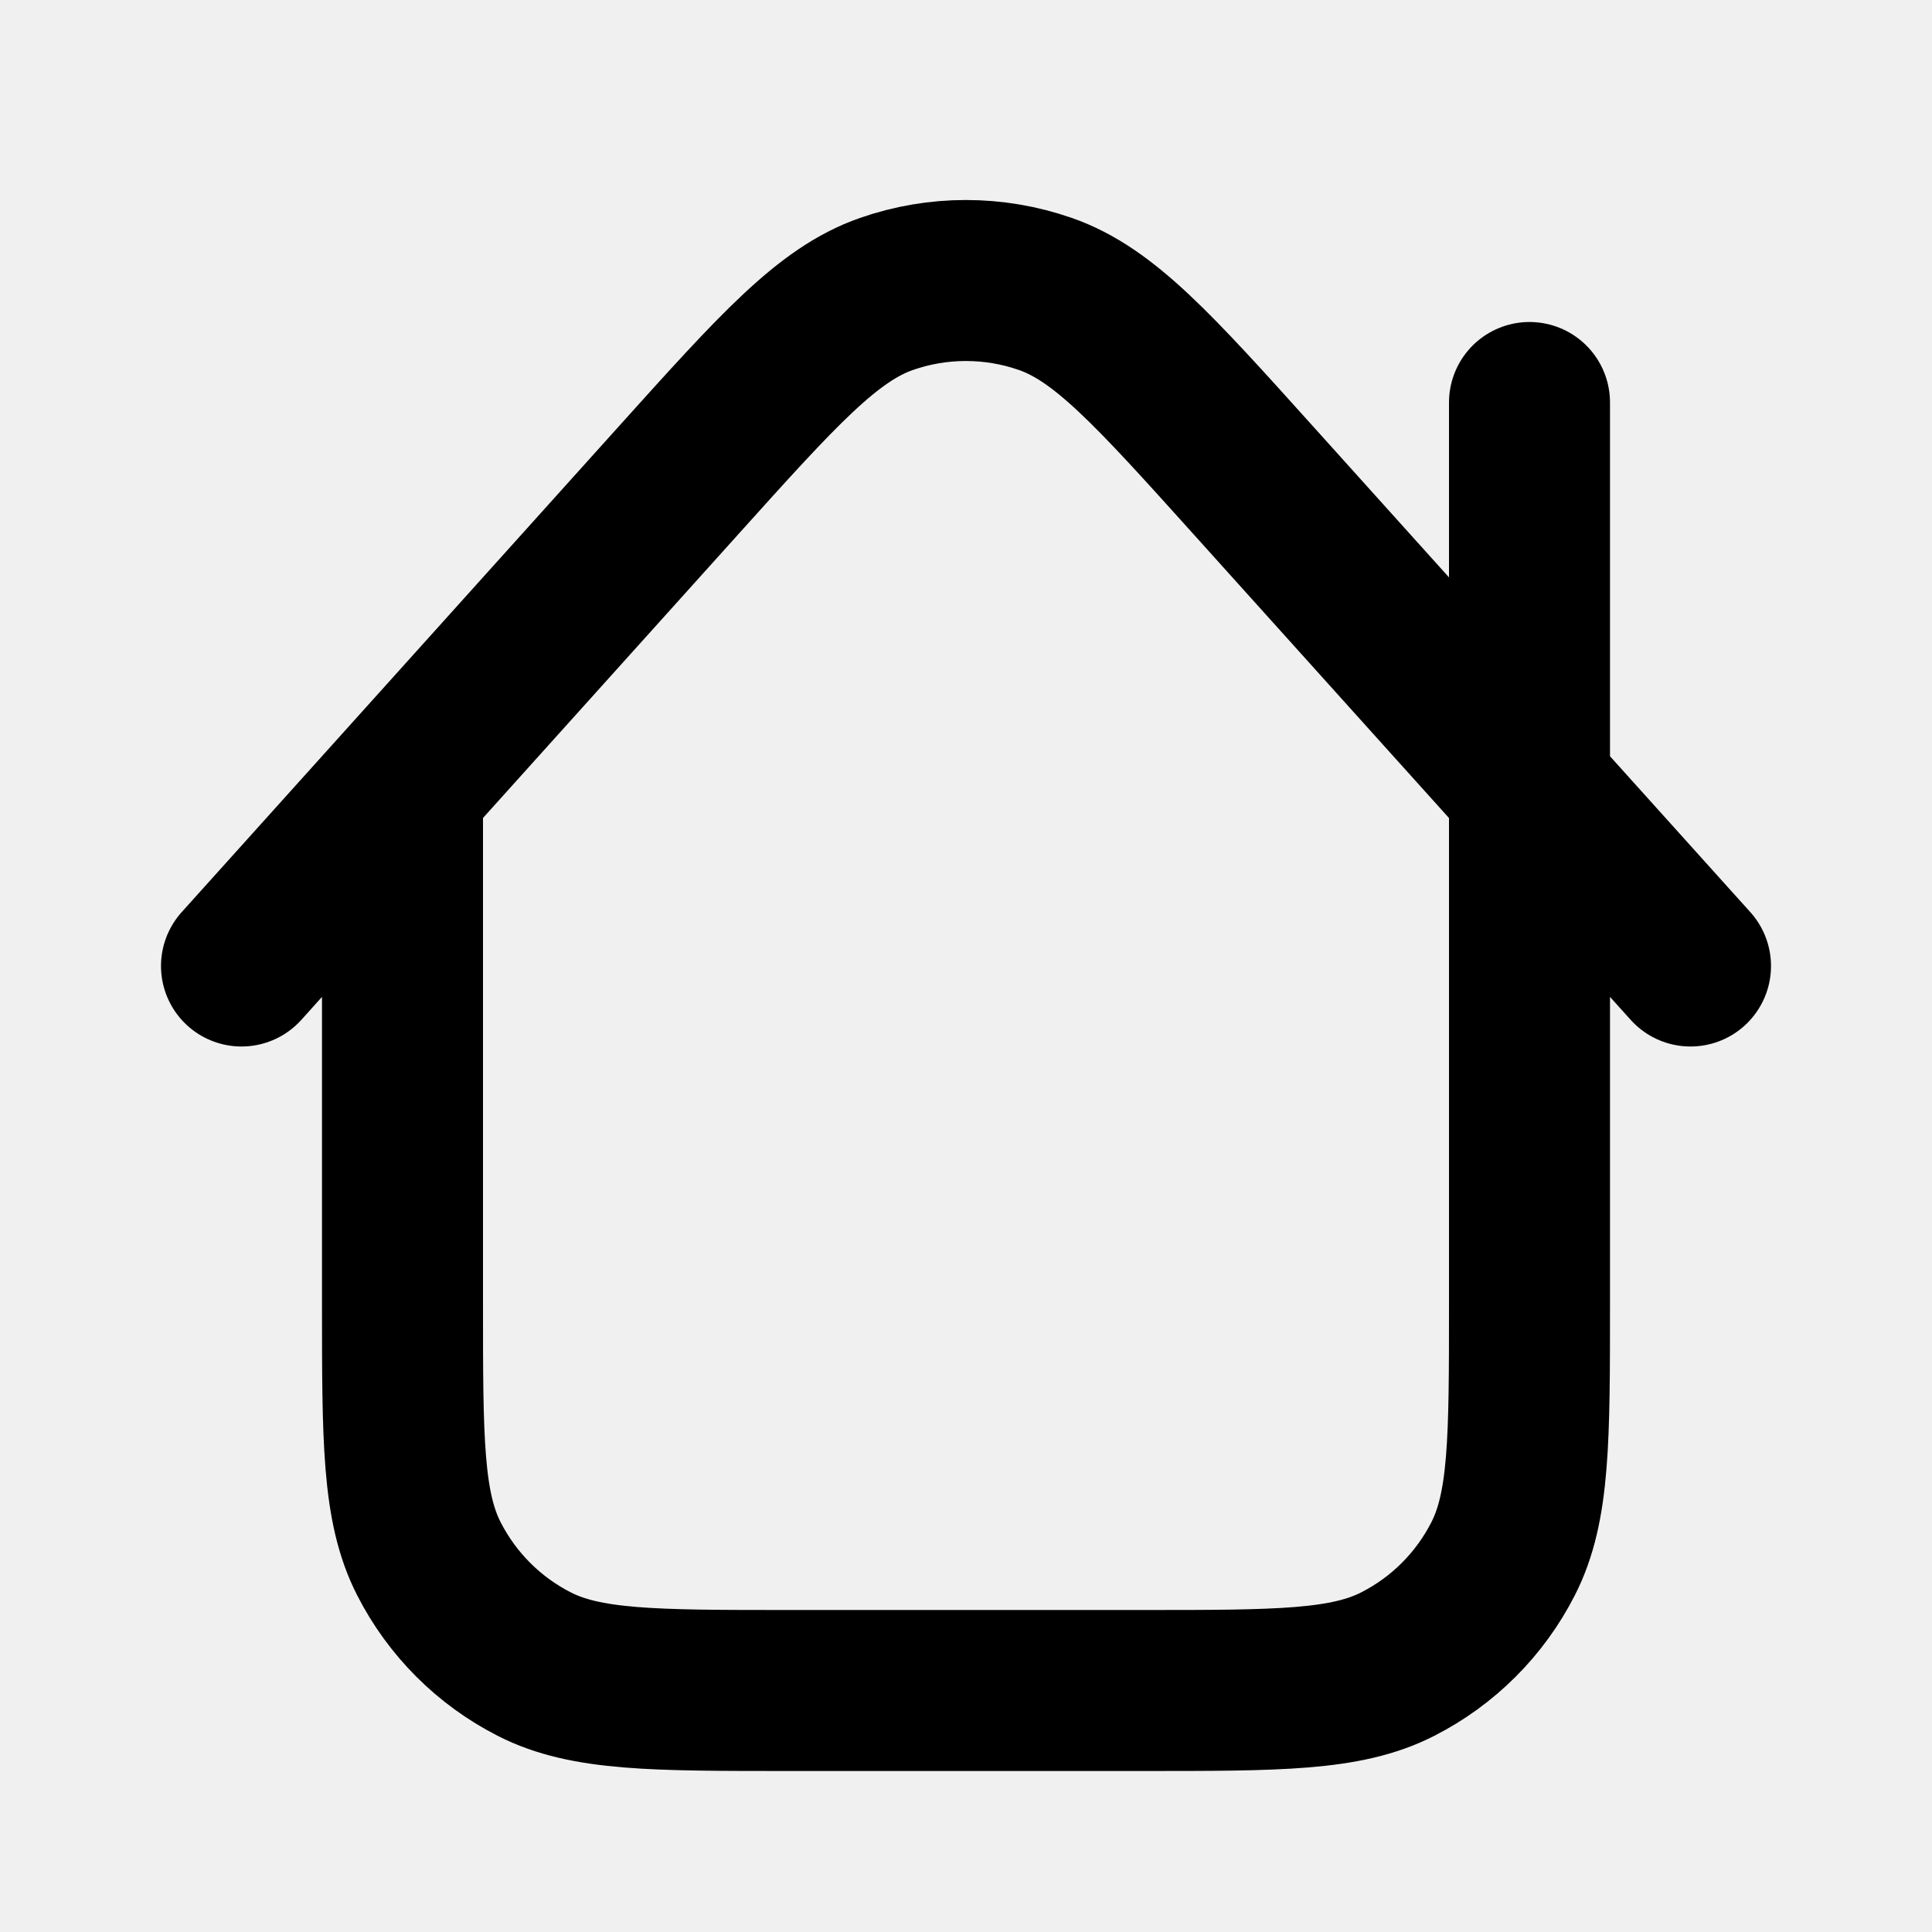
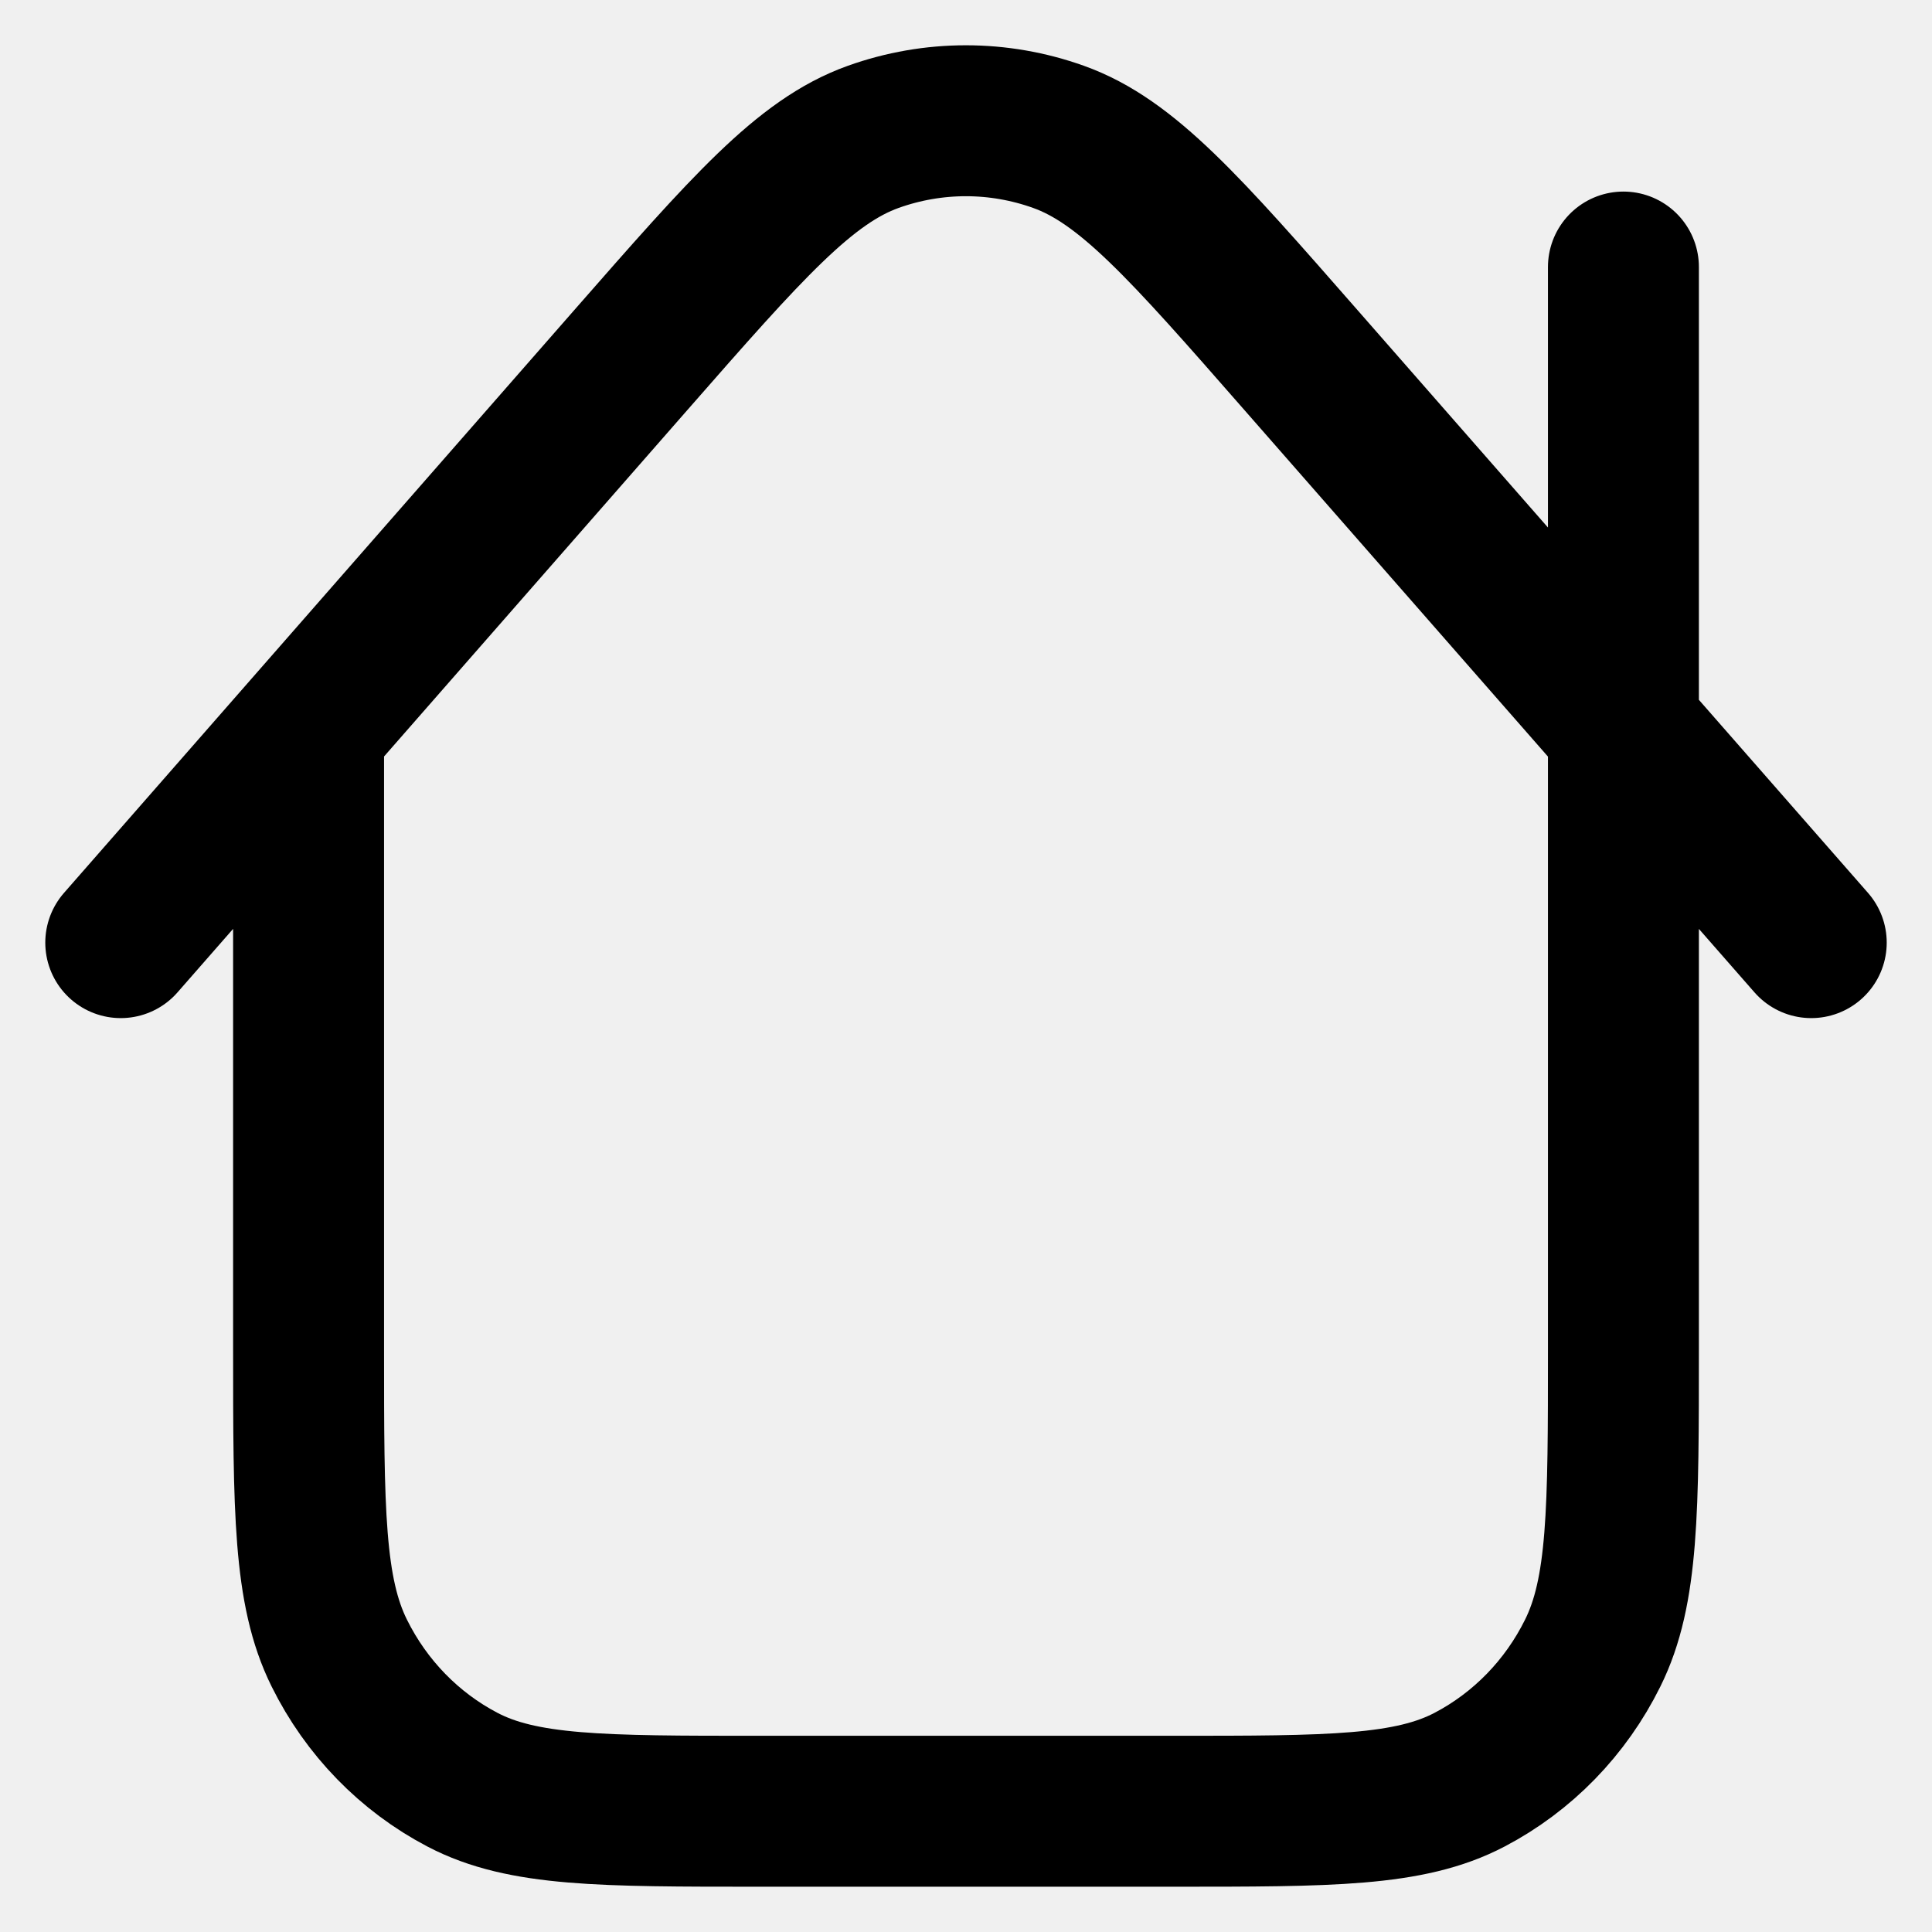
- <svg xmlns="http://www.w3.org/2000/svg" width="60" height="60" viewBox="0 0 60 60" fill="none">
-   <path d="M12.5 24.444V40.5C12.5 44.7 12.5 46.801 13.318 48.405C14.037 49.816 15.184 50.964 16.595 51.682C18.199 52.5 20.3 52.5 24.5 52.5H35.5C39.7 52.5 41.8 52.5 43.405 51.682C44.816 50.964 45.964 49.816 46.682 48.405C47.5 46.801 47.5 44.7 47.5 40.5V12.5M52.5 30L38.917 14.91C35.828 11.478 34.283 9.762 32.464 9.129C30.866 8.572 29.128 8.572 27.53 9.129C25.711 9.763 24.166 11.479 21.078 14.911L7.5 30" stroke="black" stroke-width="5" stroke-linecap="round" stroke-linejoin="round" />
+ <svg xmlns="http://www.w3.org/2000/svg" width="32" height="32" viewBox="0 0 32 32" fill="none">
+   <g clip-path="url(#clip0_1969_669)">
+     <path d="M5.111 12.06V22.327C5.111 25.013 5.111 26.356 5.62 27.381C6.067 28.284 6.781 29.017 7.659 29.477C8.657 30 9.964 30 12.578 30H19.422C22.036 30 23.343 30 24.341 29.477C25.219 29.017 25.933 28.284 26.38 27.381C26.889 26.356 26.889 25.013 26.889 22.327V4.423M30 15.613L21.548 5.964C19.626 3.769 18.665 2.672 17.533 2.267C16.539 1.911 15.457 1.911 14.463 2.267C13.331 2.672 12.37 3.77 10.448 5.964L2 15.613" stroke="black" stroke-width="2.5" stroke-linecap="round" stroke-linejoin="round" />
+   </g>
+   <defs>
+     <clipPath id="clip0_1969_669">
+       <rect width="32" height="32" fill="white" />
+     </clipPath>
+   </defs>
</svg>
